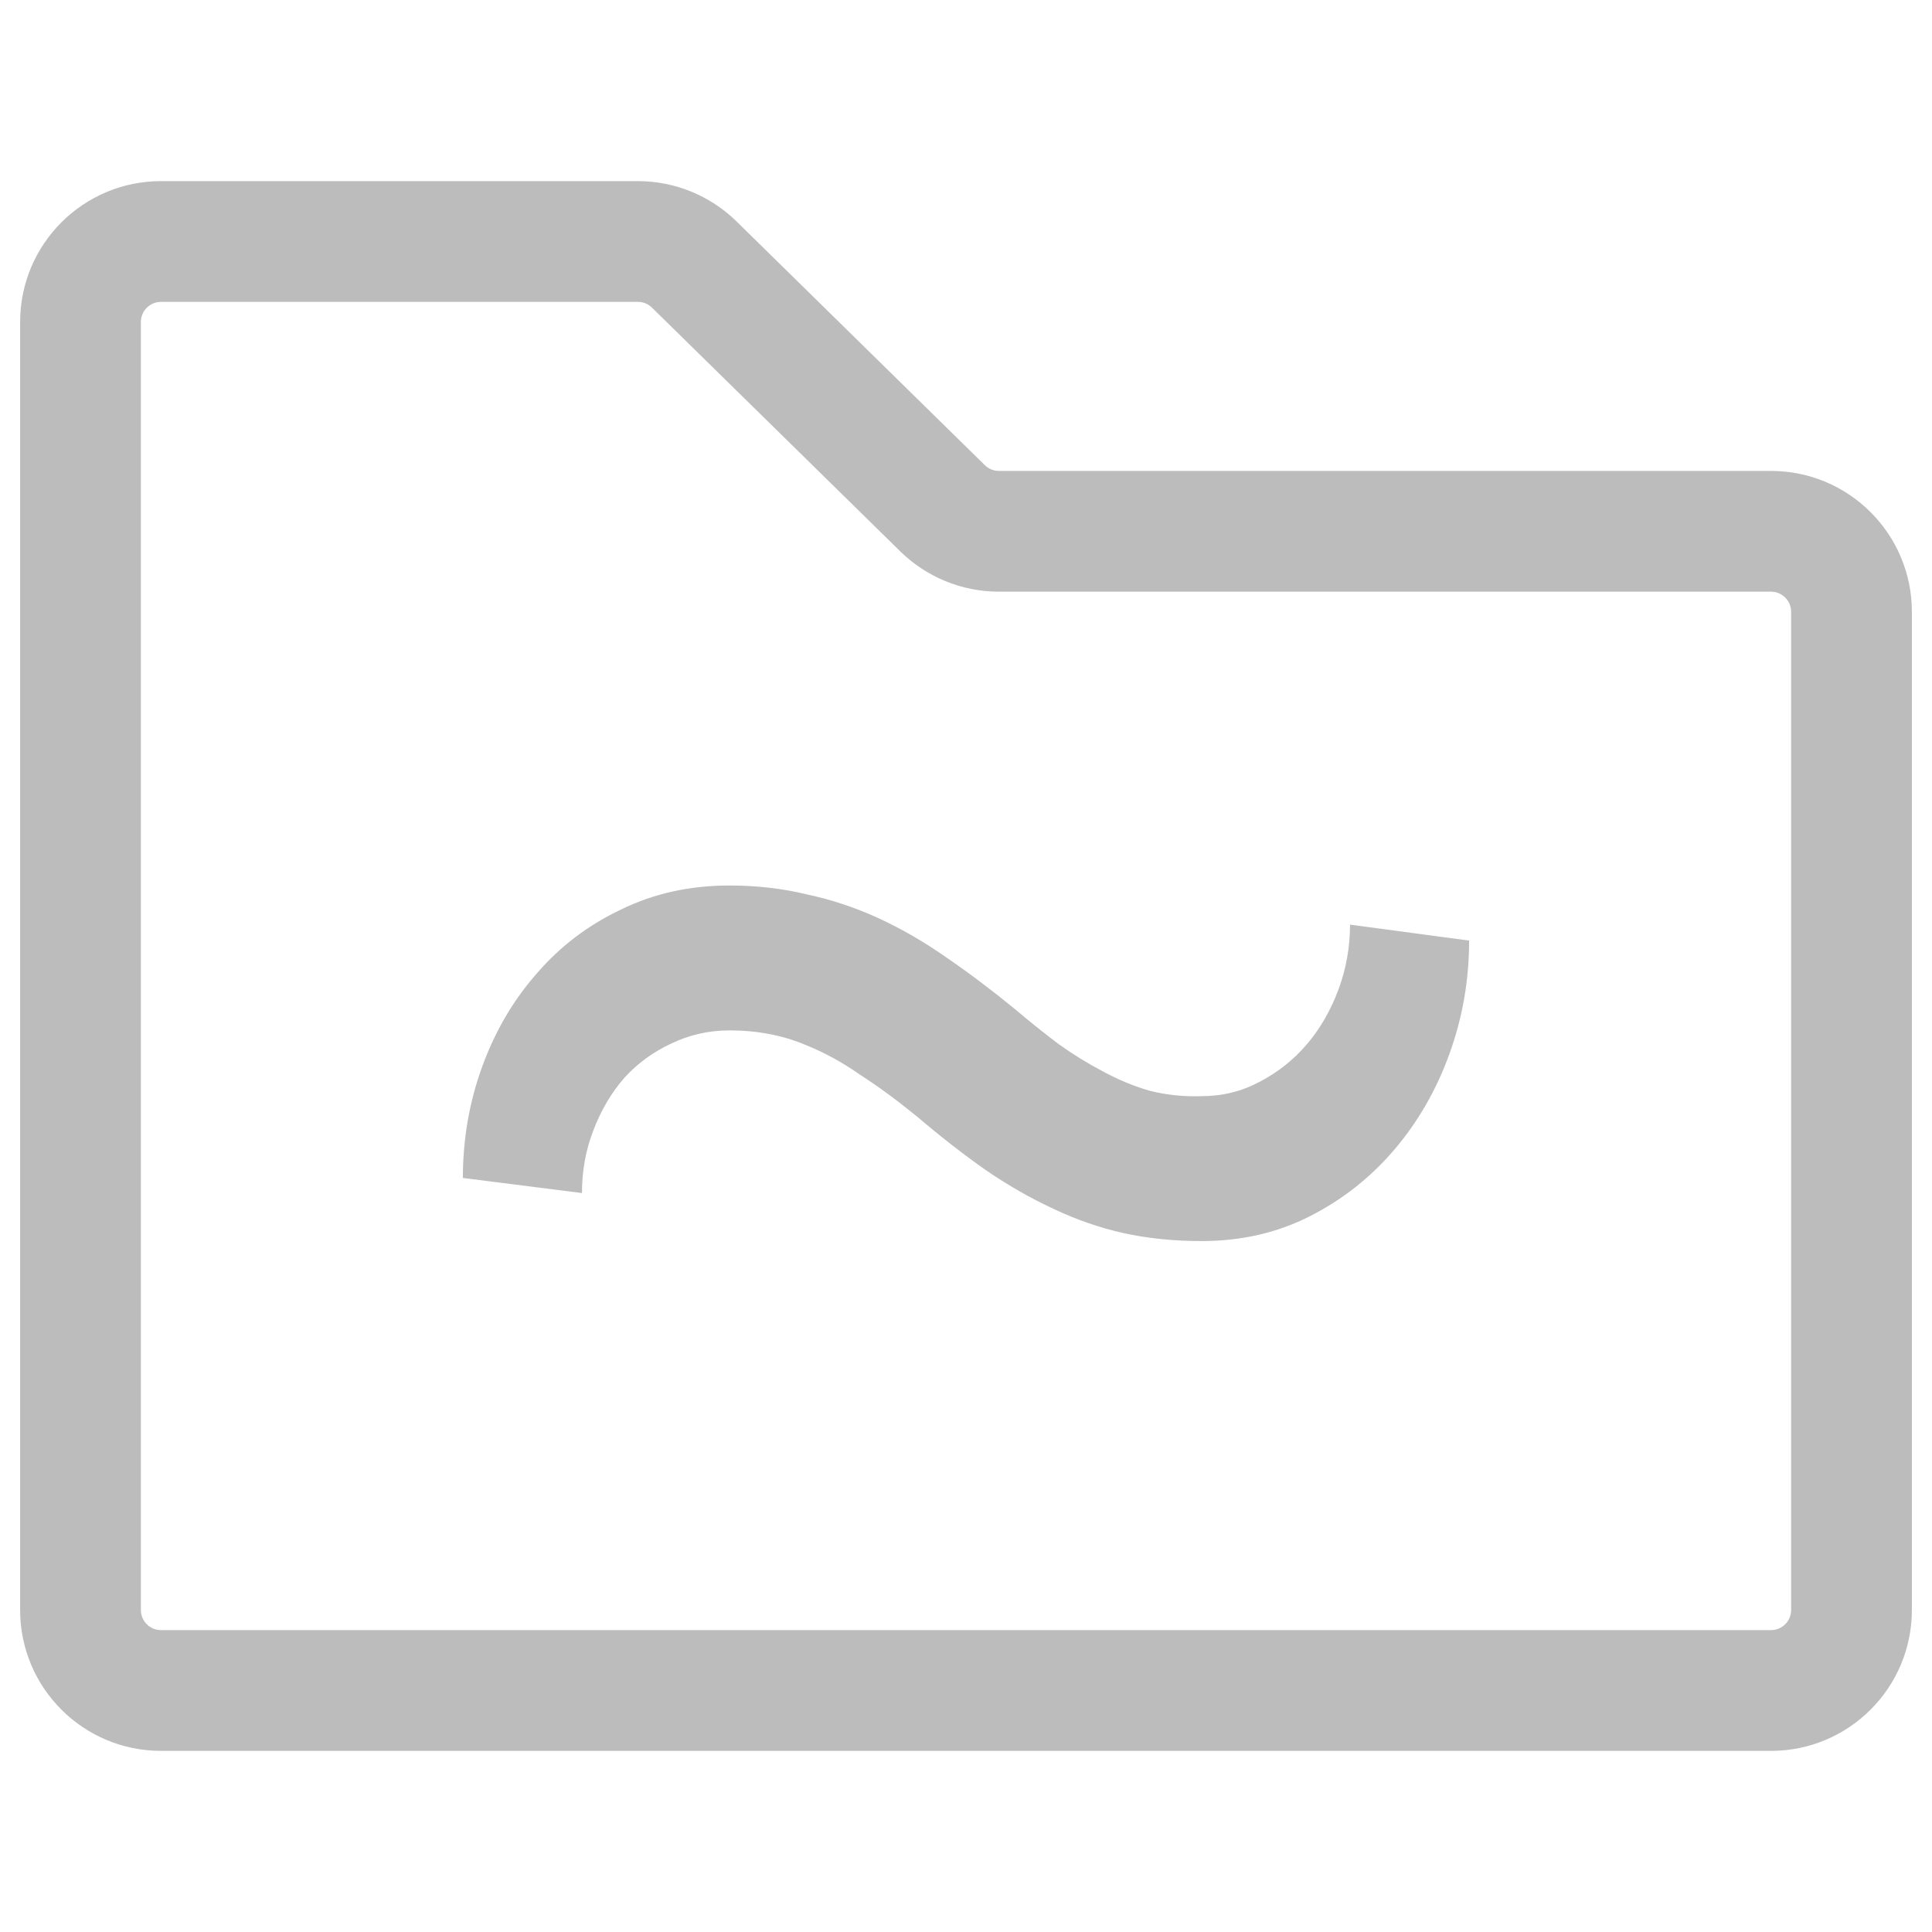
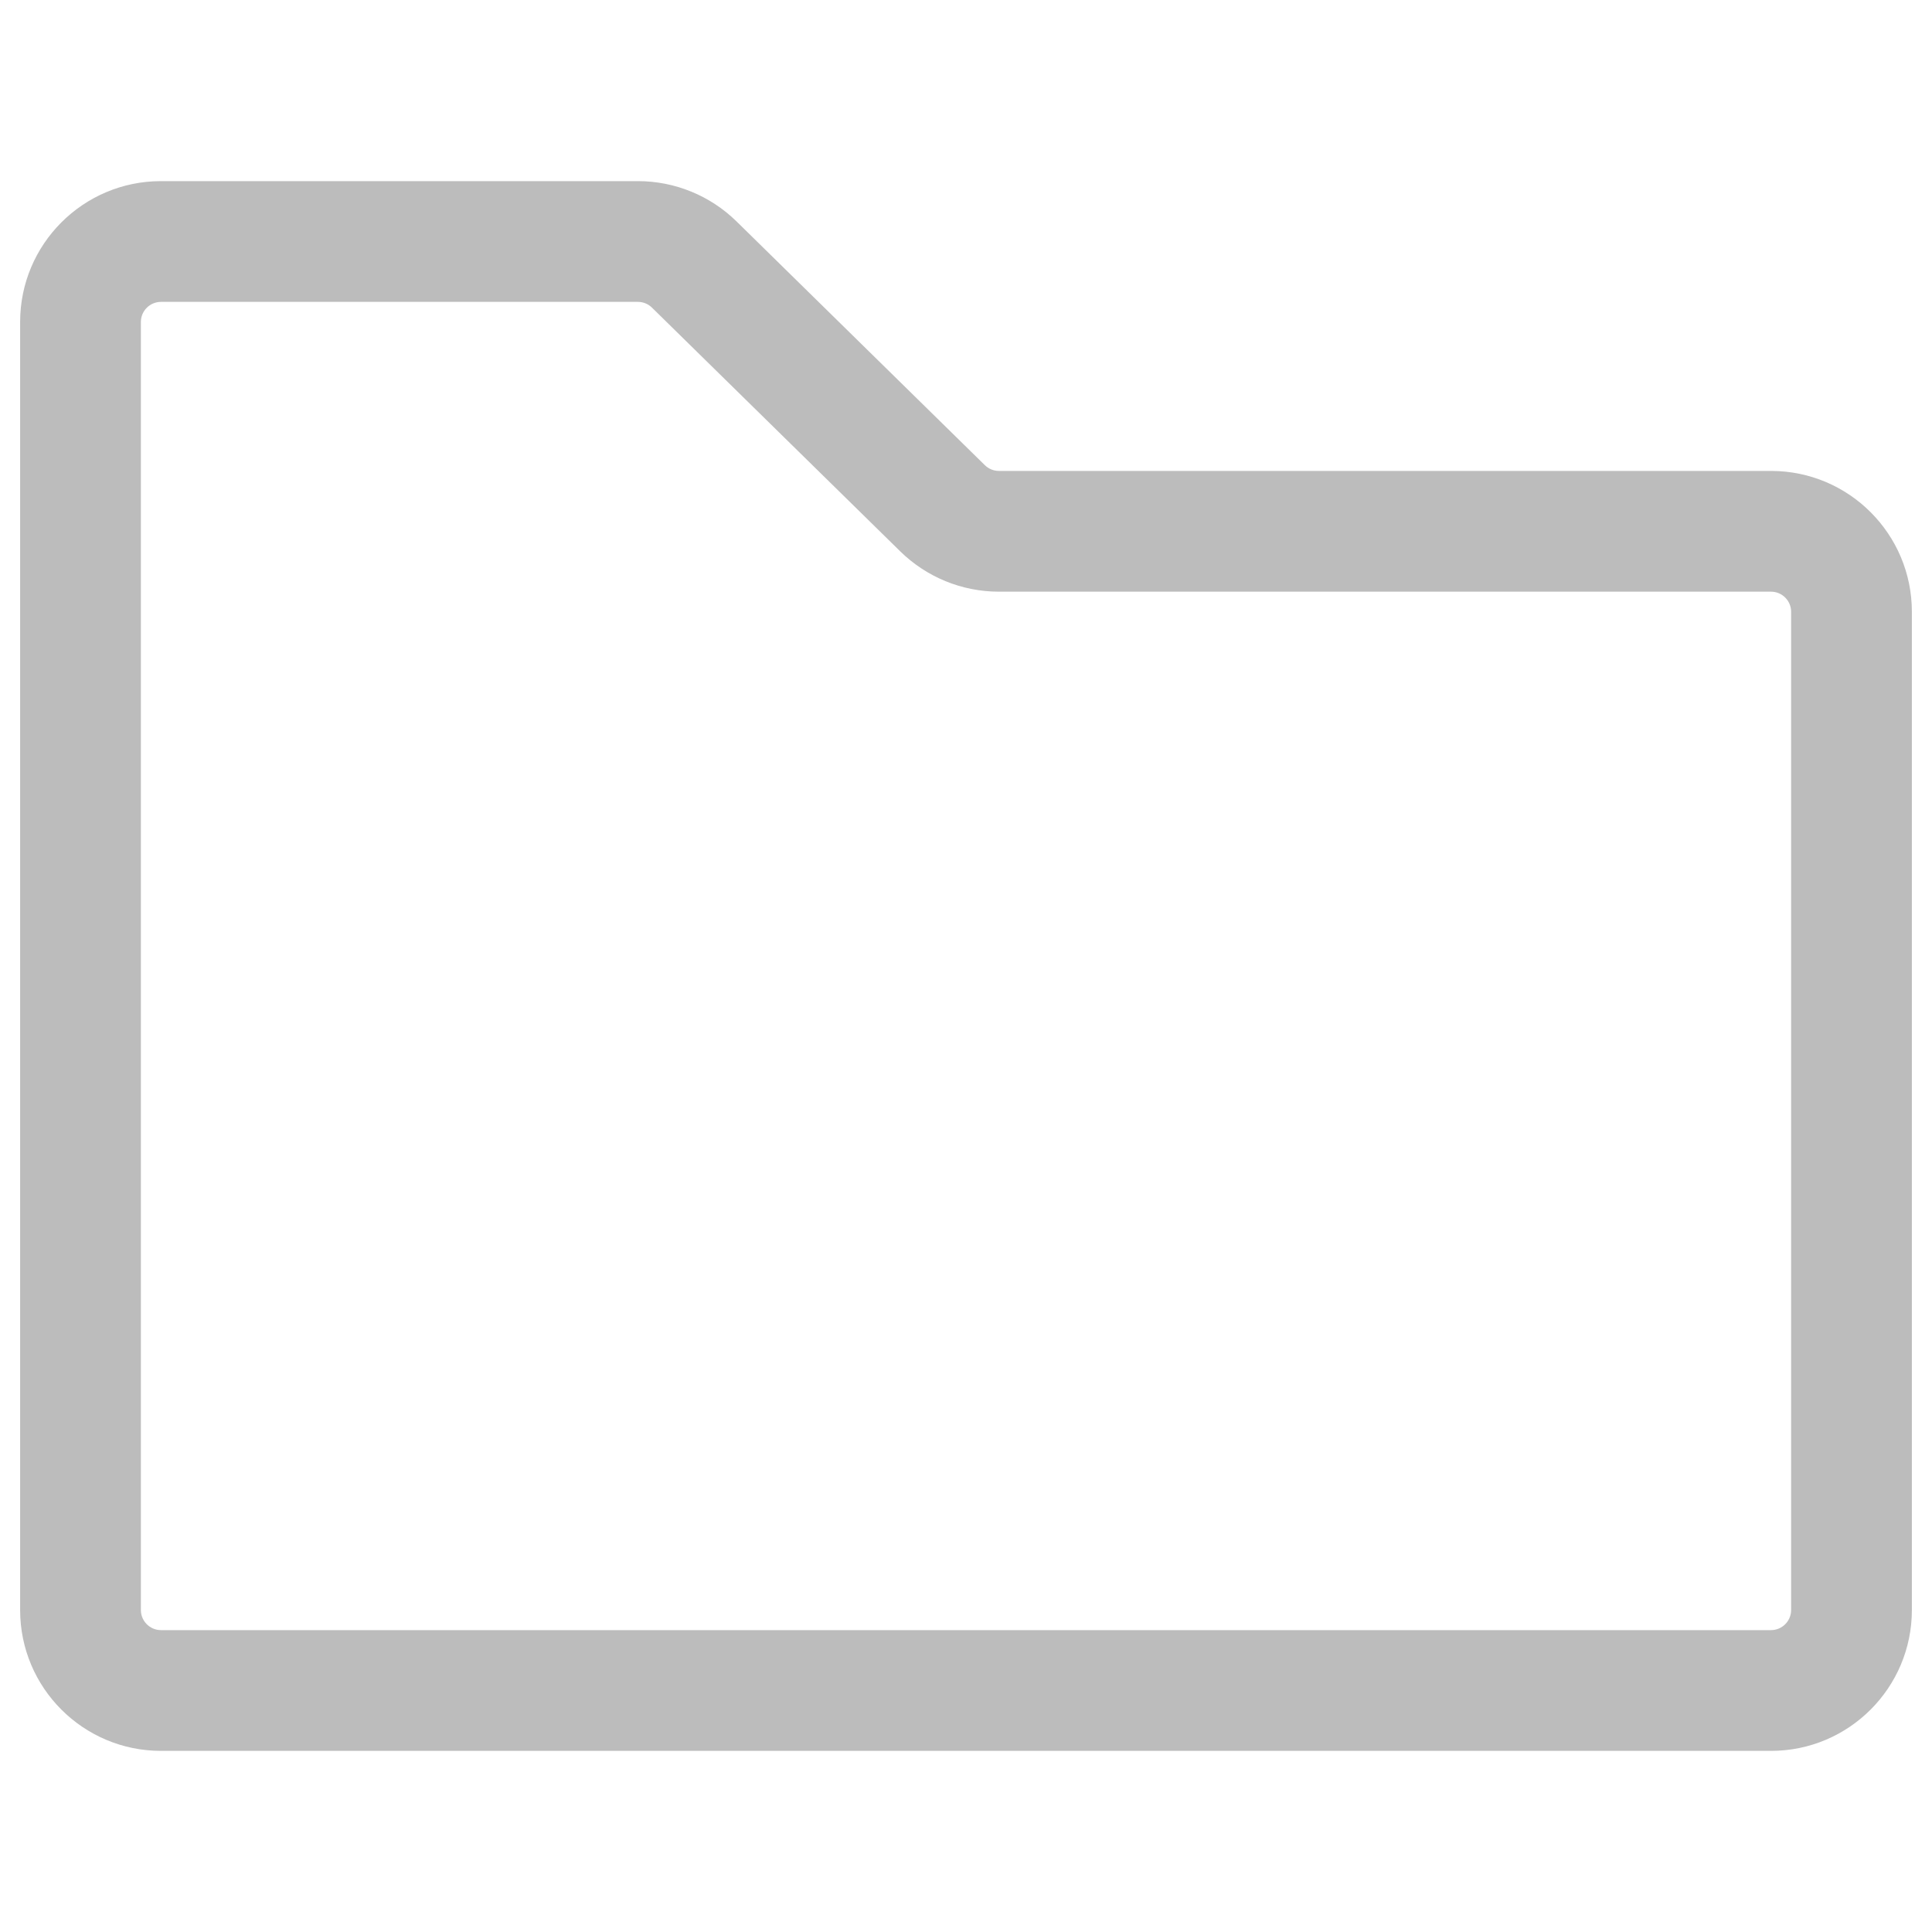
<svg xmlns="http://www.w3.org/2000/svg" width="48" height="48" viewBox="0 0 48 48" fill="none">
  <path d="M0.5 40V8C0.5 6.067 2.067 4.5 4 4.5H15.849C16.766 4.5 17.646 4.86 18.301 5.503L24.468 11.557C24.561 11.648 24.686 11.7 24.817 11.7H44C45.933 11.7 47.5 13.267 47.5 15.2V40C47.5 41.933 45.933 43.5 44 43.5H4C2.067 43.5 0.5 41.933 0.5 40ZM3.5 40C3.5 40.276 3.724 40.5 4 40.5H44C44.276 40.5 44.5 40.276 44.5 40V15.2C44.5 14.924 44.276 14.7 44 14.7H24.817C23.9 14.7 23.02 14.34 22.365 13.697L16.199 7.644C16.106 7.552 15.98 7.5 15.849 7.5H4C3.724 7.5 3.5 7.724 3.5 8V40Z" fill="#BCBCBC" />
-   <path d="M36.5 23.369C36.5 24.341 36.338 25.276 36.014 26.174C35.69 27.072 35.234 27.867 34.645 28.559C34.056 29.251 33.357 29.803 32.547 30.215C31.737 30.628 30.839 30.834 29.852 30.834C29.16 30.834 28.513 30.768 27.909 30.635C27.32 30.503 26.746 30.304 26.186 30.039C25.612 29.774 25.045 29.45 24.486 29.067C23.941 28.684 23.374 28.243 22.785 27.742C22.299 27.345 21.828 26.998 21.372 26.704C20.93 26.395 20.488 26.152 20.047 25.975C19.738 25.843 19.421 25.747 19.097 25.688C18.788 25.629 18.464 25.6 18.125 25.6C17.61 25.6 17.124 25.71 16.668 25.931C16.226 26.137 15.843 26.417 15.519 26.77C15.195 27.138 14.938 27.573 14.746 28.073C14.555 28.559 14.459 29.082 14.459 29.641L11.5 29.266C11.5 28.294 11.662 27.367 11.986 26.483C12.31 25.6 12.766 24.827 13.355 24.164C13.929 23.502 14.621 22.979 15.431 22.596C16.241 22.199 17.139 22 18.125 22C18.803 22 19.443 22.074 20.047 22.221C20.665 22.353 21.262 22.552 21.836 22.817C22.41 23.082 22.969 23.406 23.514 23.789C24.074 24.172 24.64 24.599 25.215 25.07C25.598 25.394 25.965 25.688 26.319 25.953C26.672 26.203 27.018 26.417 27.357 26.594C27.754 26.814 28.159 26.984 28.572 27.102C28.984 27.205 29.411 27.249 29.852 27.234C30.368 27.234 30.846 27.116 31.288 26.881C31.744 26.645 32.142 26.329 32.481 25.931C32.804 25.548 33.062 25.099 33.254 24.584C33.445 24.069 33.541 23.531 33.541 22.972L36.5 23.369Z" fill="#BCBCBC" />
</svg>
